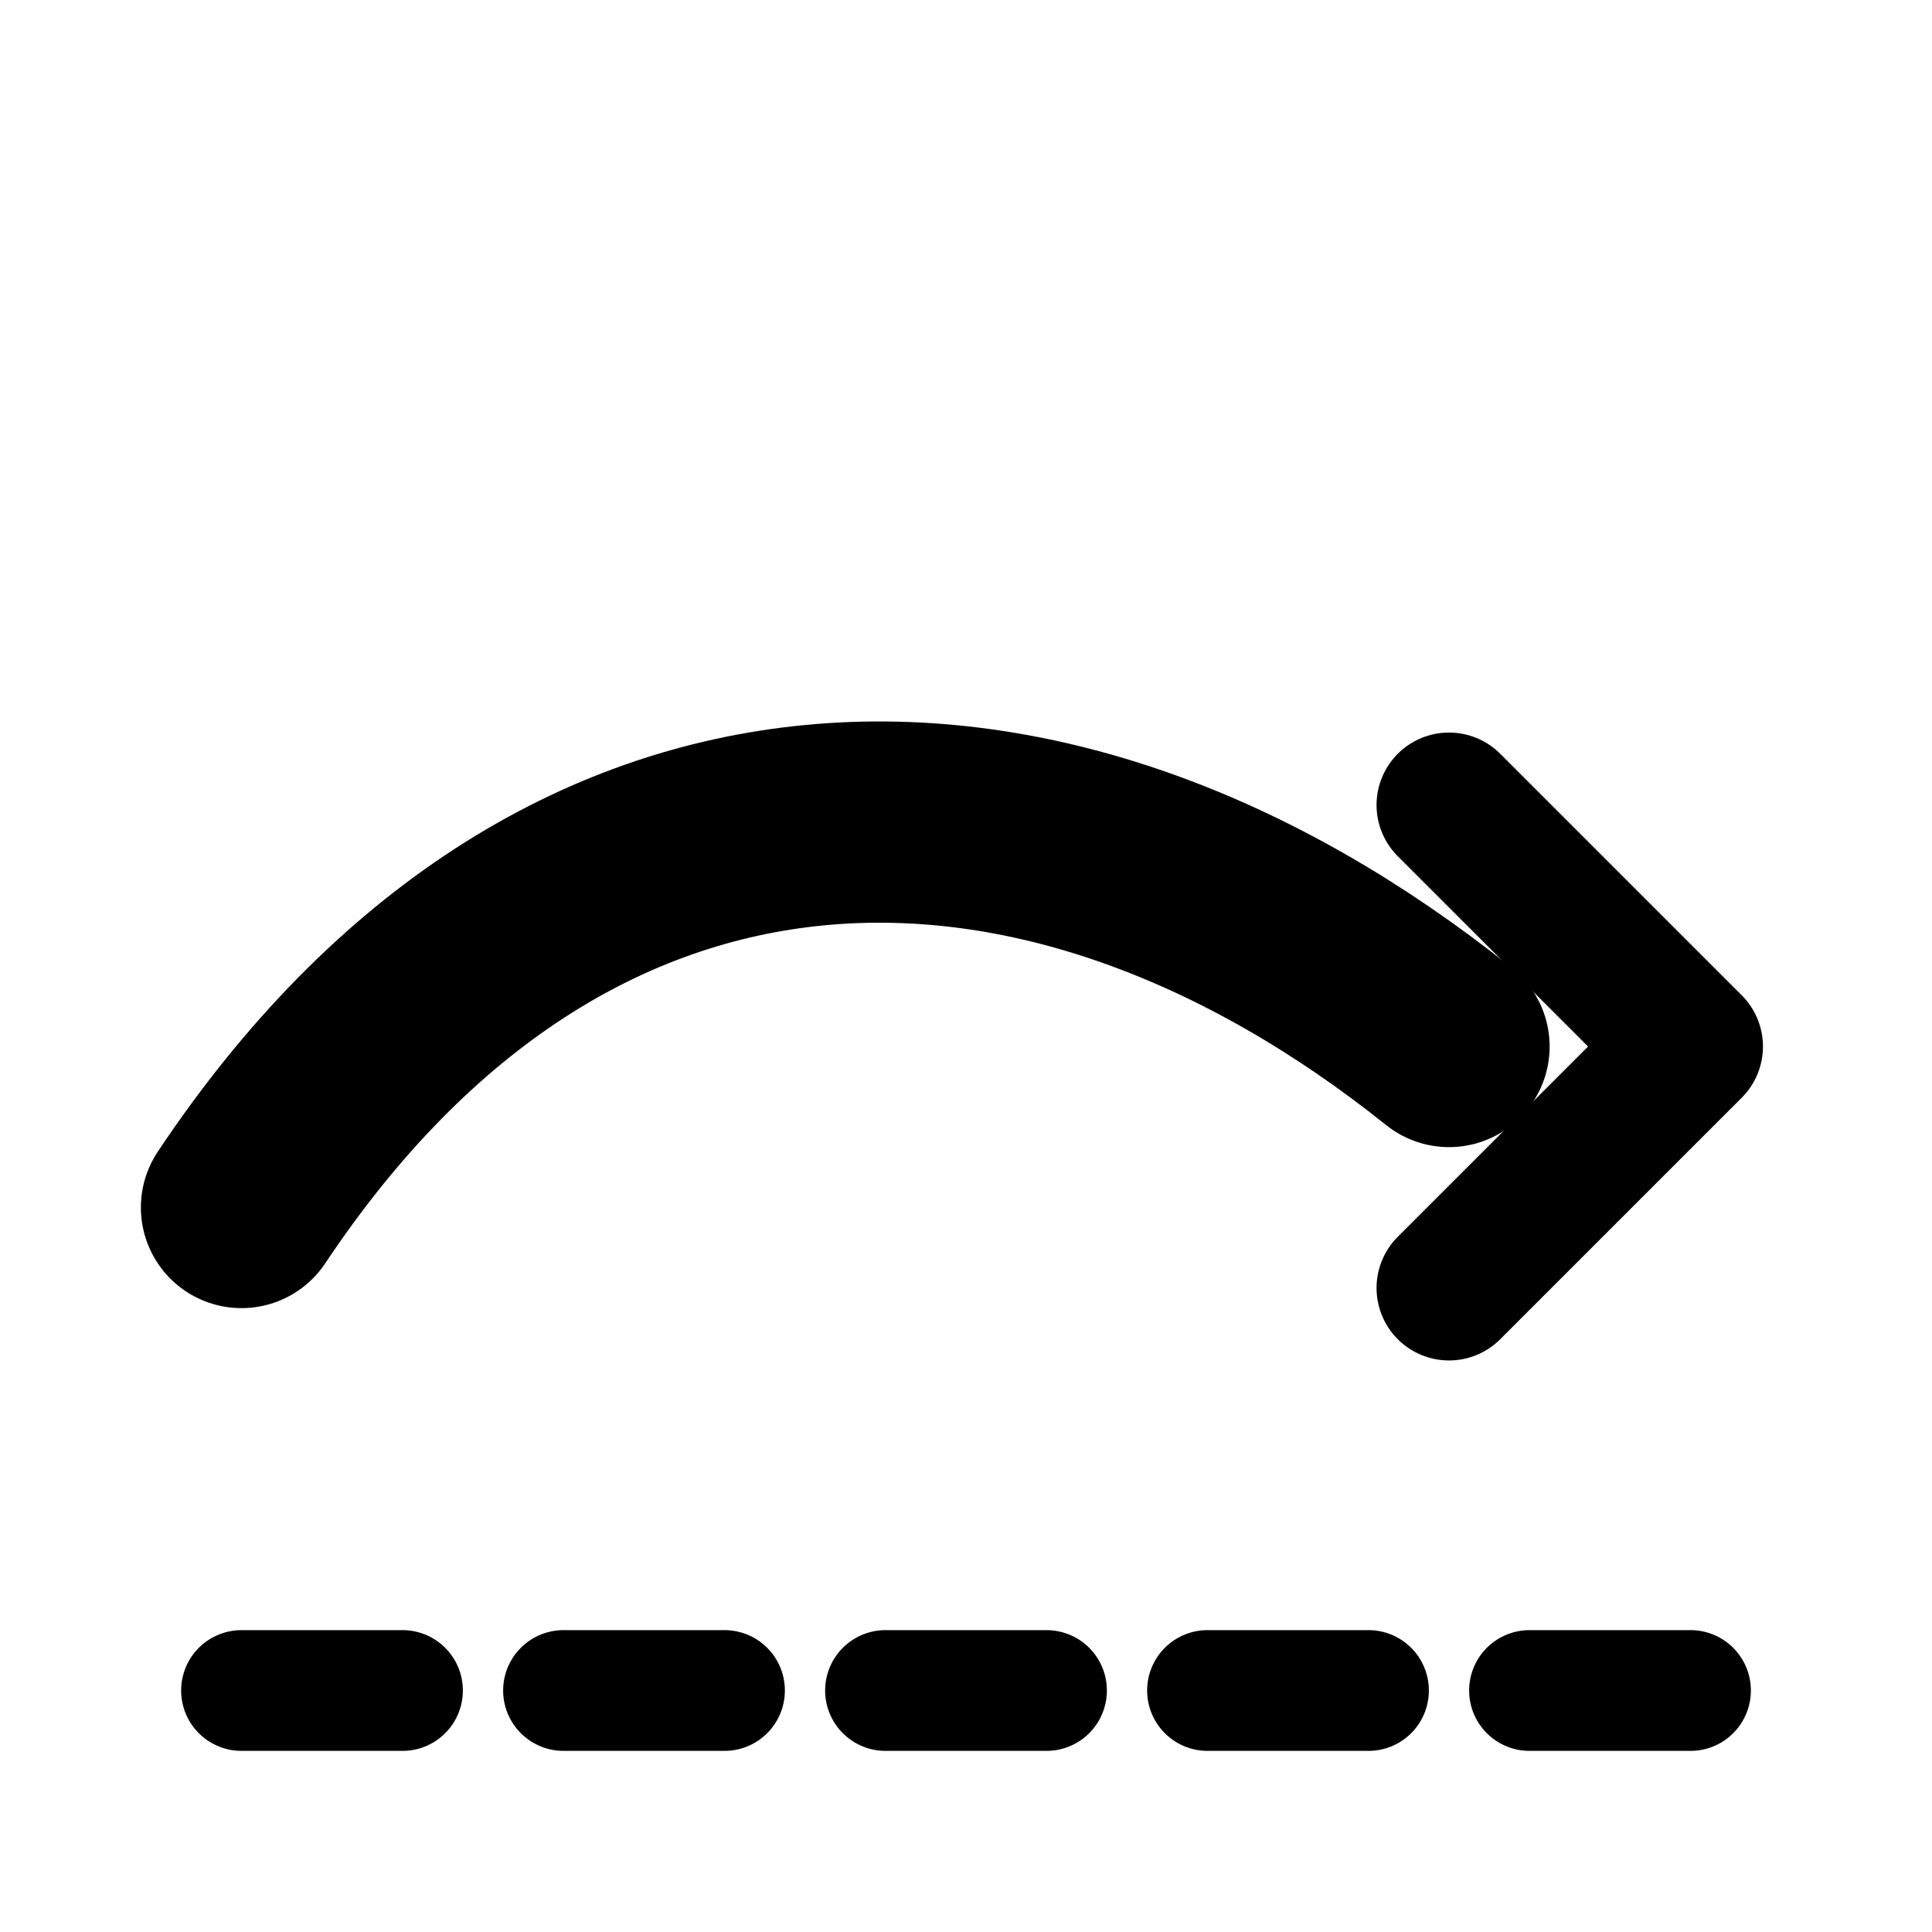
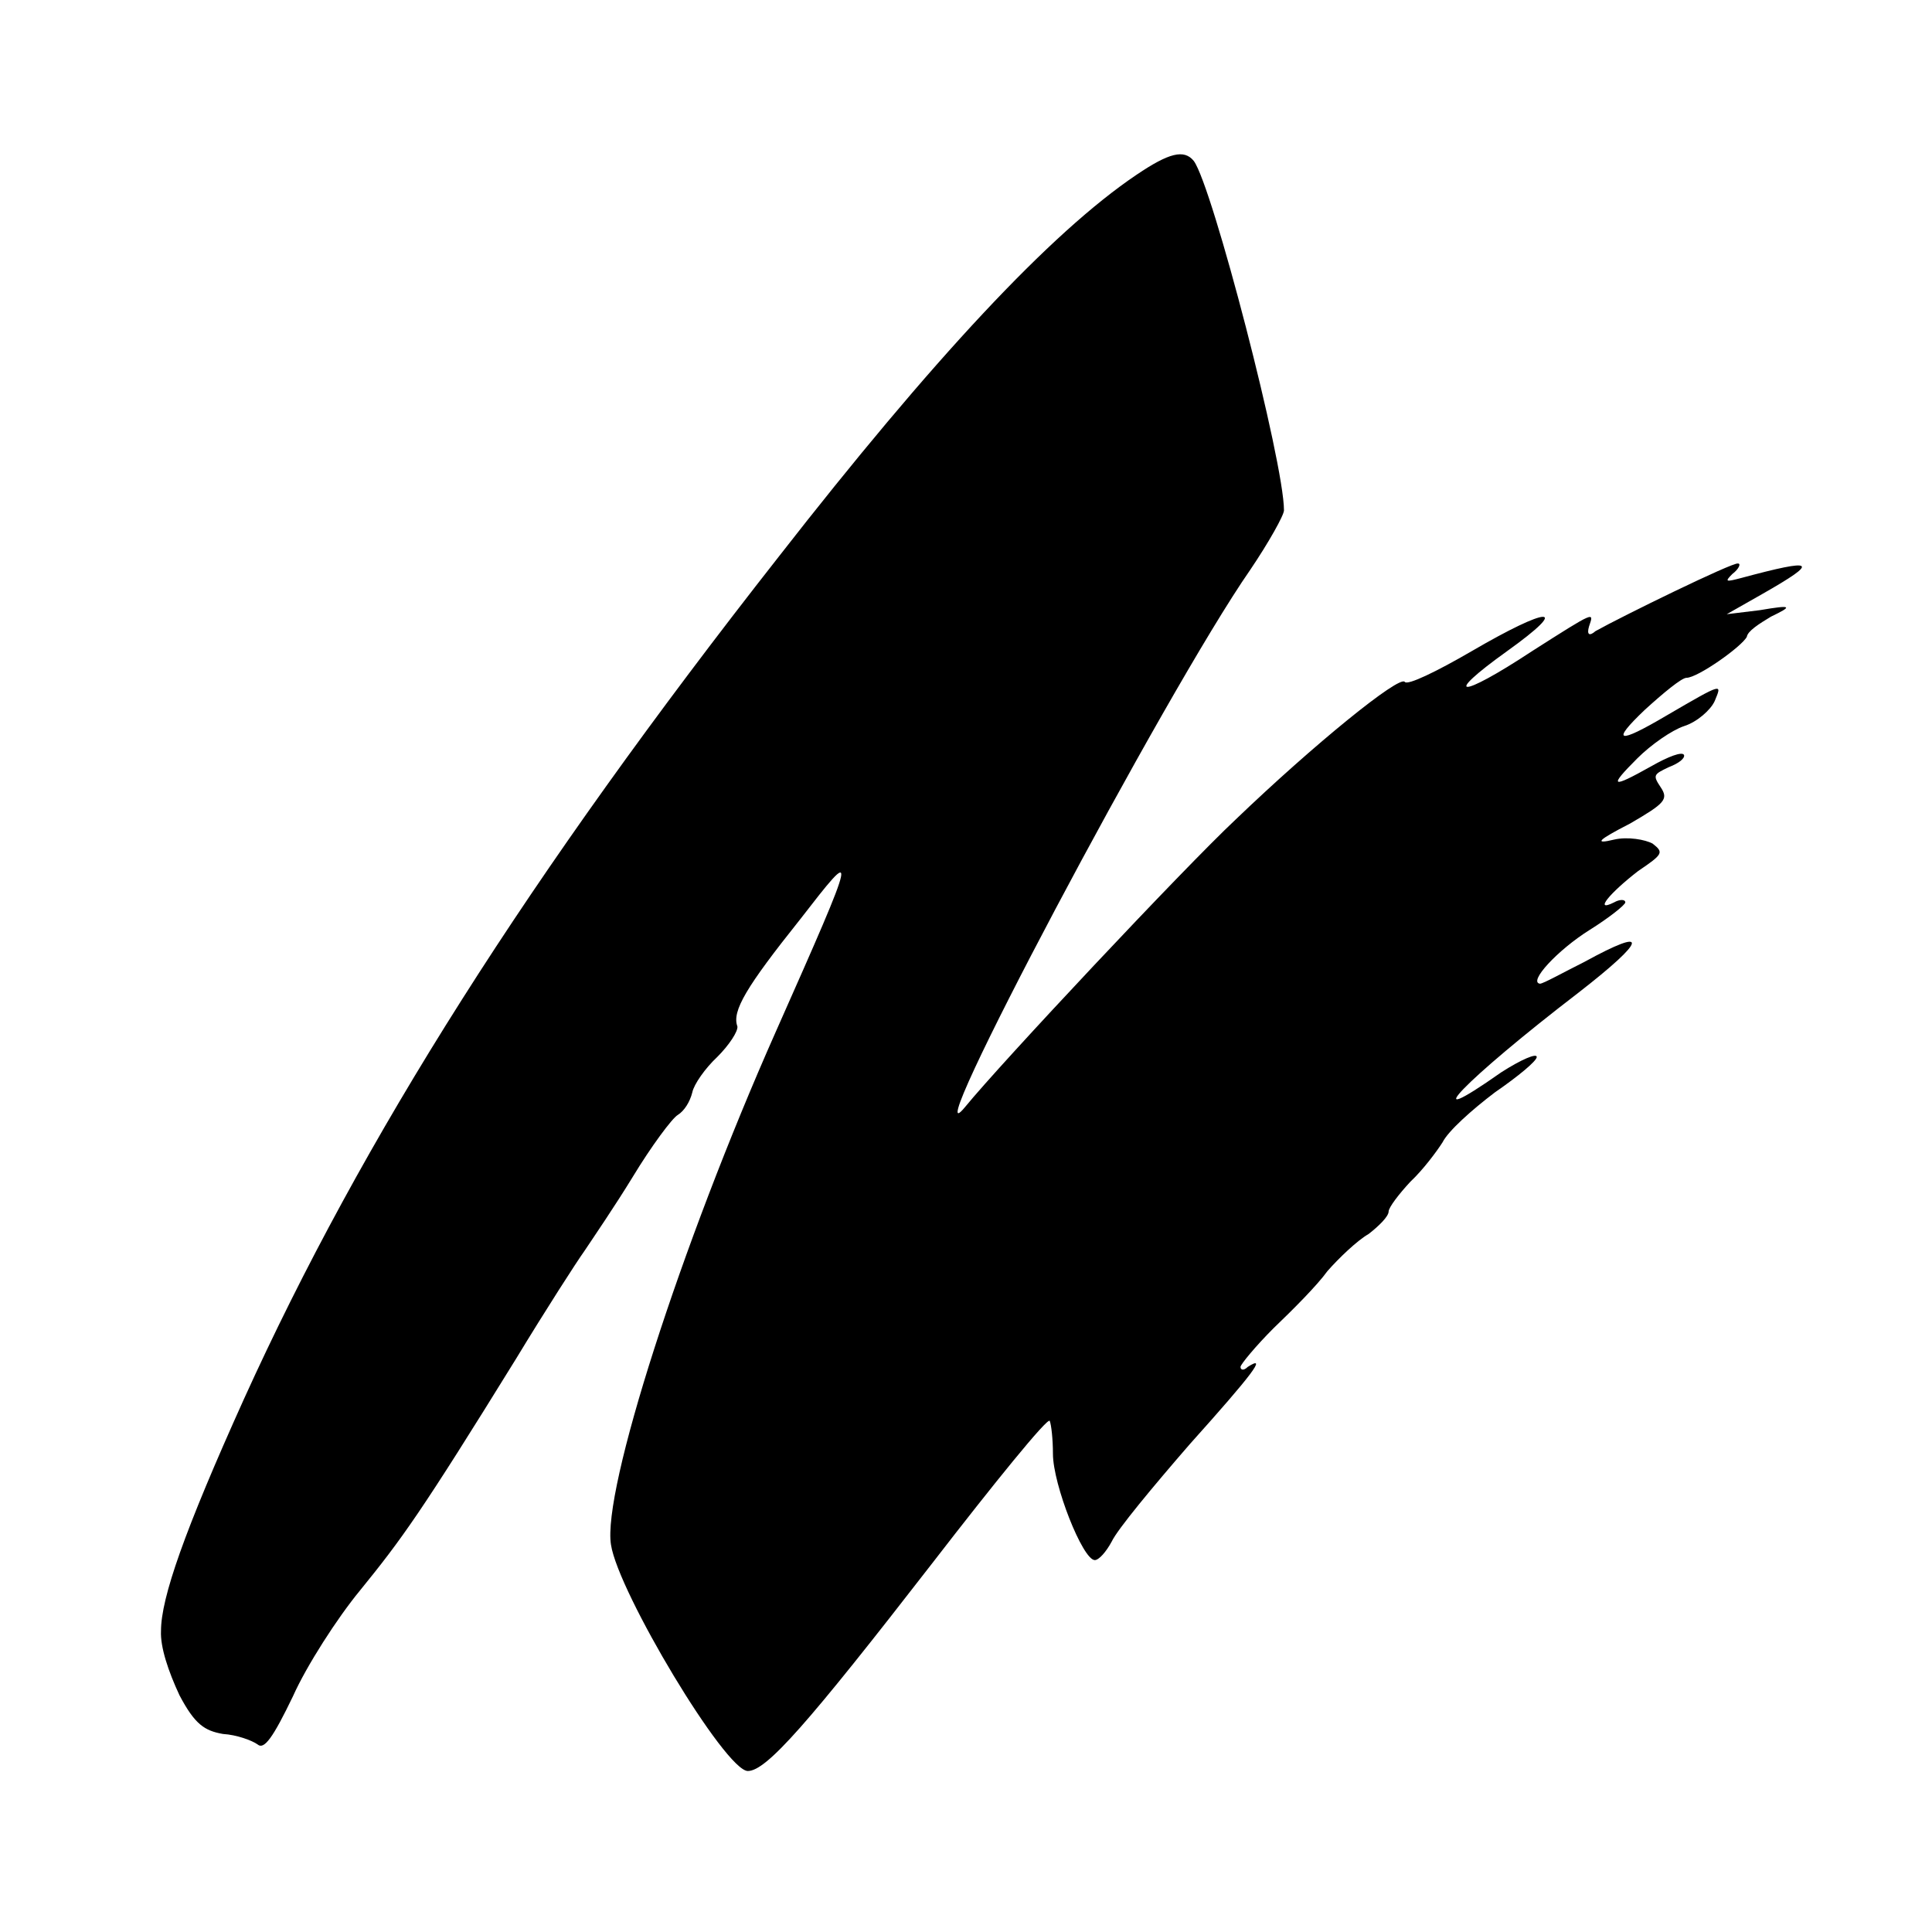
- <svg xmlns="http://www.w3.org/2000/svg" viewBox="0 0 24 24" width="18" height="18" fill="none" stroke="currentColor" stroke-width="2" stroke-linecap="round" stroke-linejoin="round">
-   <path d="M3 15c4-6 10-6 15-2" stroke-width="2.5" />
-   <path d="M18 10l3 3-3 3" stroke-width="1.8" />
-   <line x1="3" y1="21" x2="21" y2="21" stroke-width="1.5" stroke-dasharray="2 2" />
+ <svg xmlns="http://www.w3.org/2000/svg" width="24" height="24" viewBox="0 0 24 24">
+   <path d="M 14.12 2.17 C 13.05 2.89 11.58 4.47 9.67 6.92 C 6.57 10.87 4.5 14.14 3.03 17.38 C 2.29 19.02 2 19.85 2 20.26 C 1.99 20.46 2.09 20.76 2.23 21.06 C 2.42 21.42 2.54 21.5 2.77 21.54 C 2.94 21.55 3.13 21.62 3.2 21.67 C 3.28 21.74 3.39 21.59 3.64 21.07 C 3.81 20.69 4.19 20.1 4.47 19.76 C 4.99 19.12 5.23 18.79 6.41 16.88 C 6.78 16.27 7.16 15.68 7.26 15.54 C 7.36 15.39 7.64 14.98 7.86 14.62 C 8.09 14.24 8.35 13.89 8.42 13.85 C 8.5 13.8 8.57 13.69 8.6 13.57 C 8.62 13.47 8.76 13.27 8.91 13.13 C 9.06 12.98 9.17 12.81 9.16 12.75 C 9.09 12.56 9.27 12.26 9.94 11.42 C 10.66 10.49 10.67 10.49 9.64 12.81 C 8.45 15.49 7.48 18.52 7.59 19.19 C 7.68 19.78 9.01 22 9.29 22 C 9.52 22 10.03 21.42 11.58 19.42 C 12.36 18.41 13.01 17.61 13.04 17.65 C 13.06 17.7 13.08 17.88 13.08 18.06 C 13.08 18.44 13.45 19.38 13.6 19.38 C 13.65 19.38 13.74 19.28 13.81 19.15 C 13.88 19 14.32 18.47 14.78 17.94 C 15.56 17.07 15.75 16.82 15.5 16.98 C 15.45 17.03 15.41 17.02 15.41 16.98 C 15.41 16.95 15.6 16.72 15.82 16.5 C 16.06 16.27 16.36 15.97 16.49 15.79 C 16.63 15.63 16.86 15.41 17 15.33 C 17.13 15.23 17.25 15.11 17.25 15.05 C 17.25 15 17.38 14.83 17.52 14.68 C 17.68 14.53 17.85 14.3 17.92 14.19 C 17.99 14.05 18.28 13.79 18.57 13.57 C 18.86 13.37 19.09 13.18 19.09 13.13 C 19.09 13.08 18.9 13.16 18.65 13.32 C 17.54 14.1 18.19 13.42 19.61 12.33 C 20.46 11.67 20.5 11.5 19.68 11.95 C 19.42 12.08 19.17 12.22 19.13 12.22 C 18.98 12.2 19.35 11.8 19.75 11.55 C 19.99 11.4 20.19 11.24 20.19 11.21 C 20.19 11.17 20.12 11.17 20.05 11.21 C 19.79 11.34 20 11.09 20.35 10.82 C 20.66 10.61 20.67 10.59 20.53 10.48 C 20.44 10.43 20.22 10.39 20.05 10.43 C 19.8 10.49 19.84 10.44 20.25 10.23 C 20.68 9.98 20.73 9.93 20.63 9.78 C 20.53 9.63 20.54 9.62 20.73 9.53 C 20.86 9.48 20.93 9.42 20.92 9.38 C 20.9 9.33 20.72 9.4 20.51 9.52 C 20.01 9.8 19.98 9.78 20.34 9.42 C 20.51 9.25 20.77 9.07 20.92 9.02 C 21.08 8.97 21.25 8.82 21.3 8.71 C 21.39 8.49 21.42 8.47 20.7 8.89 C 20.09 9.25 20.01 9.22 20.43 8.82 C 20.66 8.61 20.89 8.42 20.95 8.42 C 21.09 8.42 21.64 8.03 21.7 7.91 C 21.71 7.84 21.85 7.75 22 7.66 C 22.27 7.53 22.27 7.51 21.86 7.58 L 21.45 7.63 L 21.89 7.38 C 22.61 6.97 22.56 6.93 21.63 7.18 C 21.44 7.23 21.42 7.23 21.52 7.13 C 21.6 7.07 21.63 7 21.59 7 C 21.53 6.98 20.14 7.66 19.82 7.84 C 19.74 7.91 19.71 7.88 19.74 7.78 C 19.8 7.6 19.83 7.58 19.03 8.09 C 18.12 8.69 17.91 8.67 18.72 8.09 C 19.53 7.51 19.24 7.53 18.28 8.09 C 17.85 8.34 17.48 8.52 17.45 8.47 C 17.38 8.39 16.33 9.24 15.35 10.18 C 14.7 10.79 12.43 13.21 11.99 13.75 C 11.31 14.58 14.48 8.59 15.53 7.08 C 15.76 6.74 15.95 6.4 15.95 6.34 C 15.95 5.74 15.06 2.31 14.83 2 C 14.71 1.85 14.52 1.9 14.12 2.17 Z M 19.67 10.61" fill="currentColor" stroke="none" id="el_0_mucv706p_tlyb" />
</svg>
